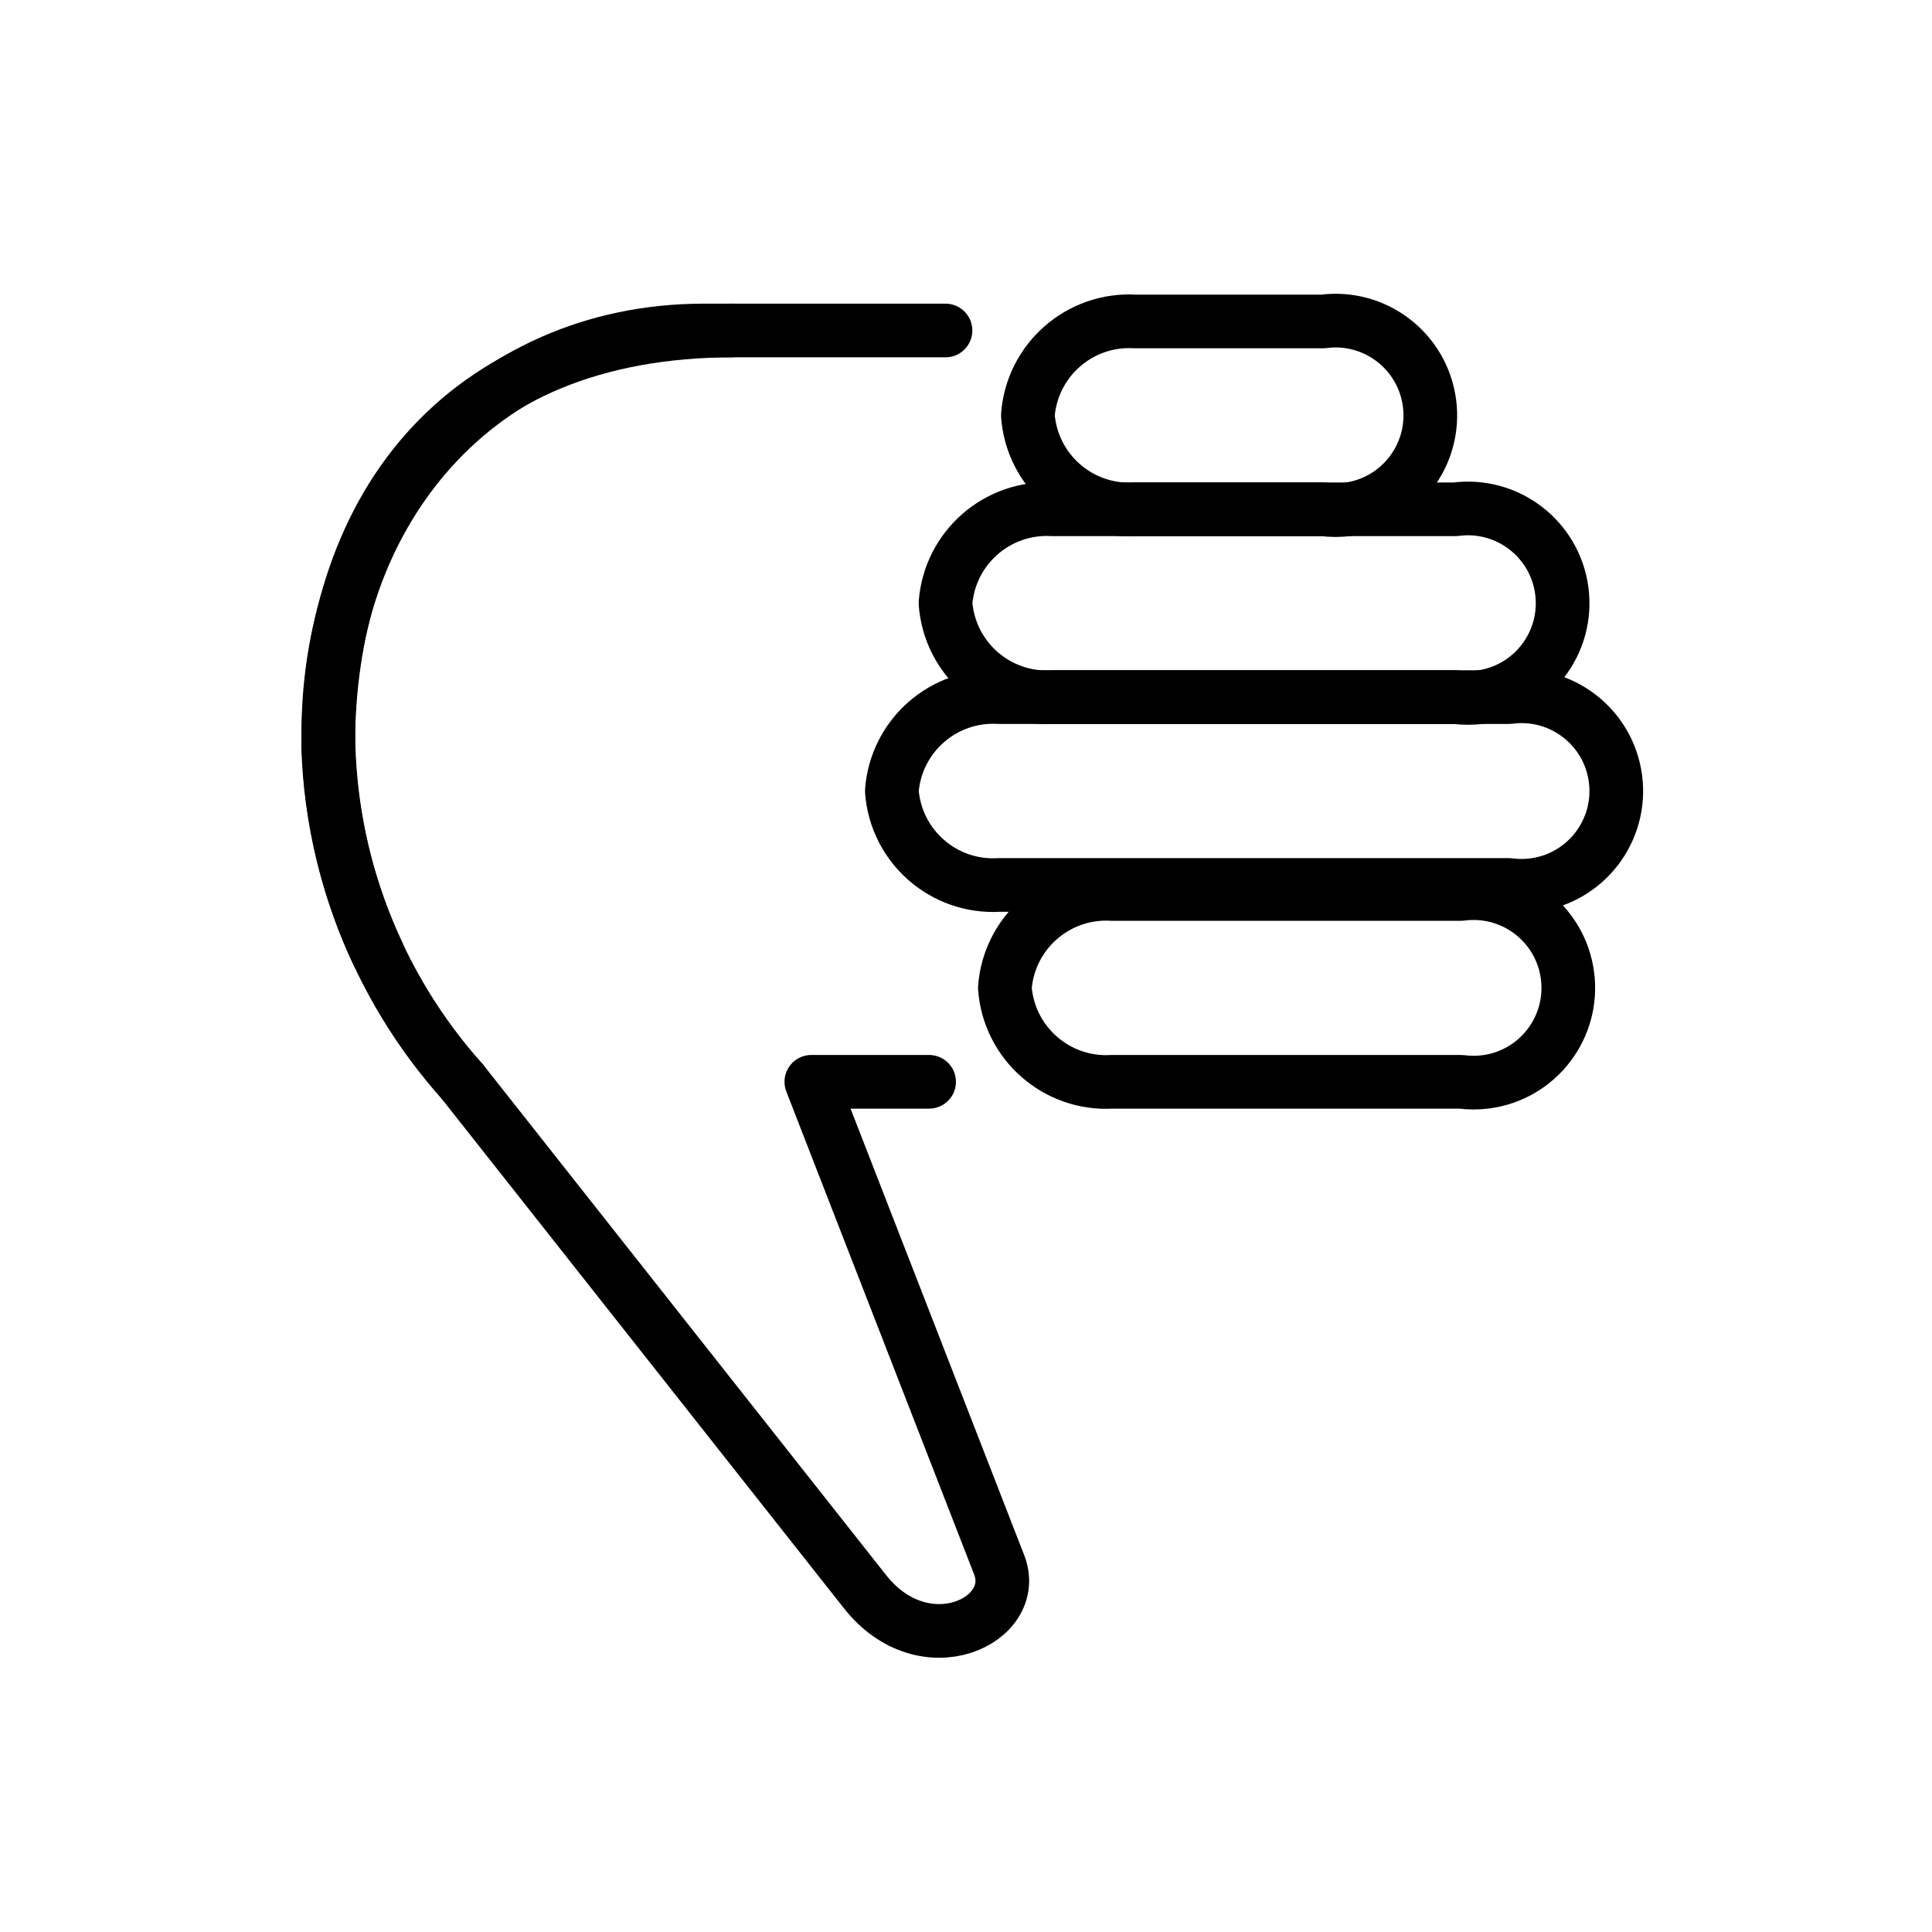
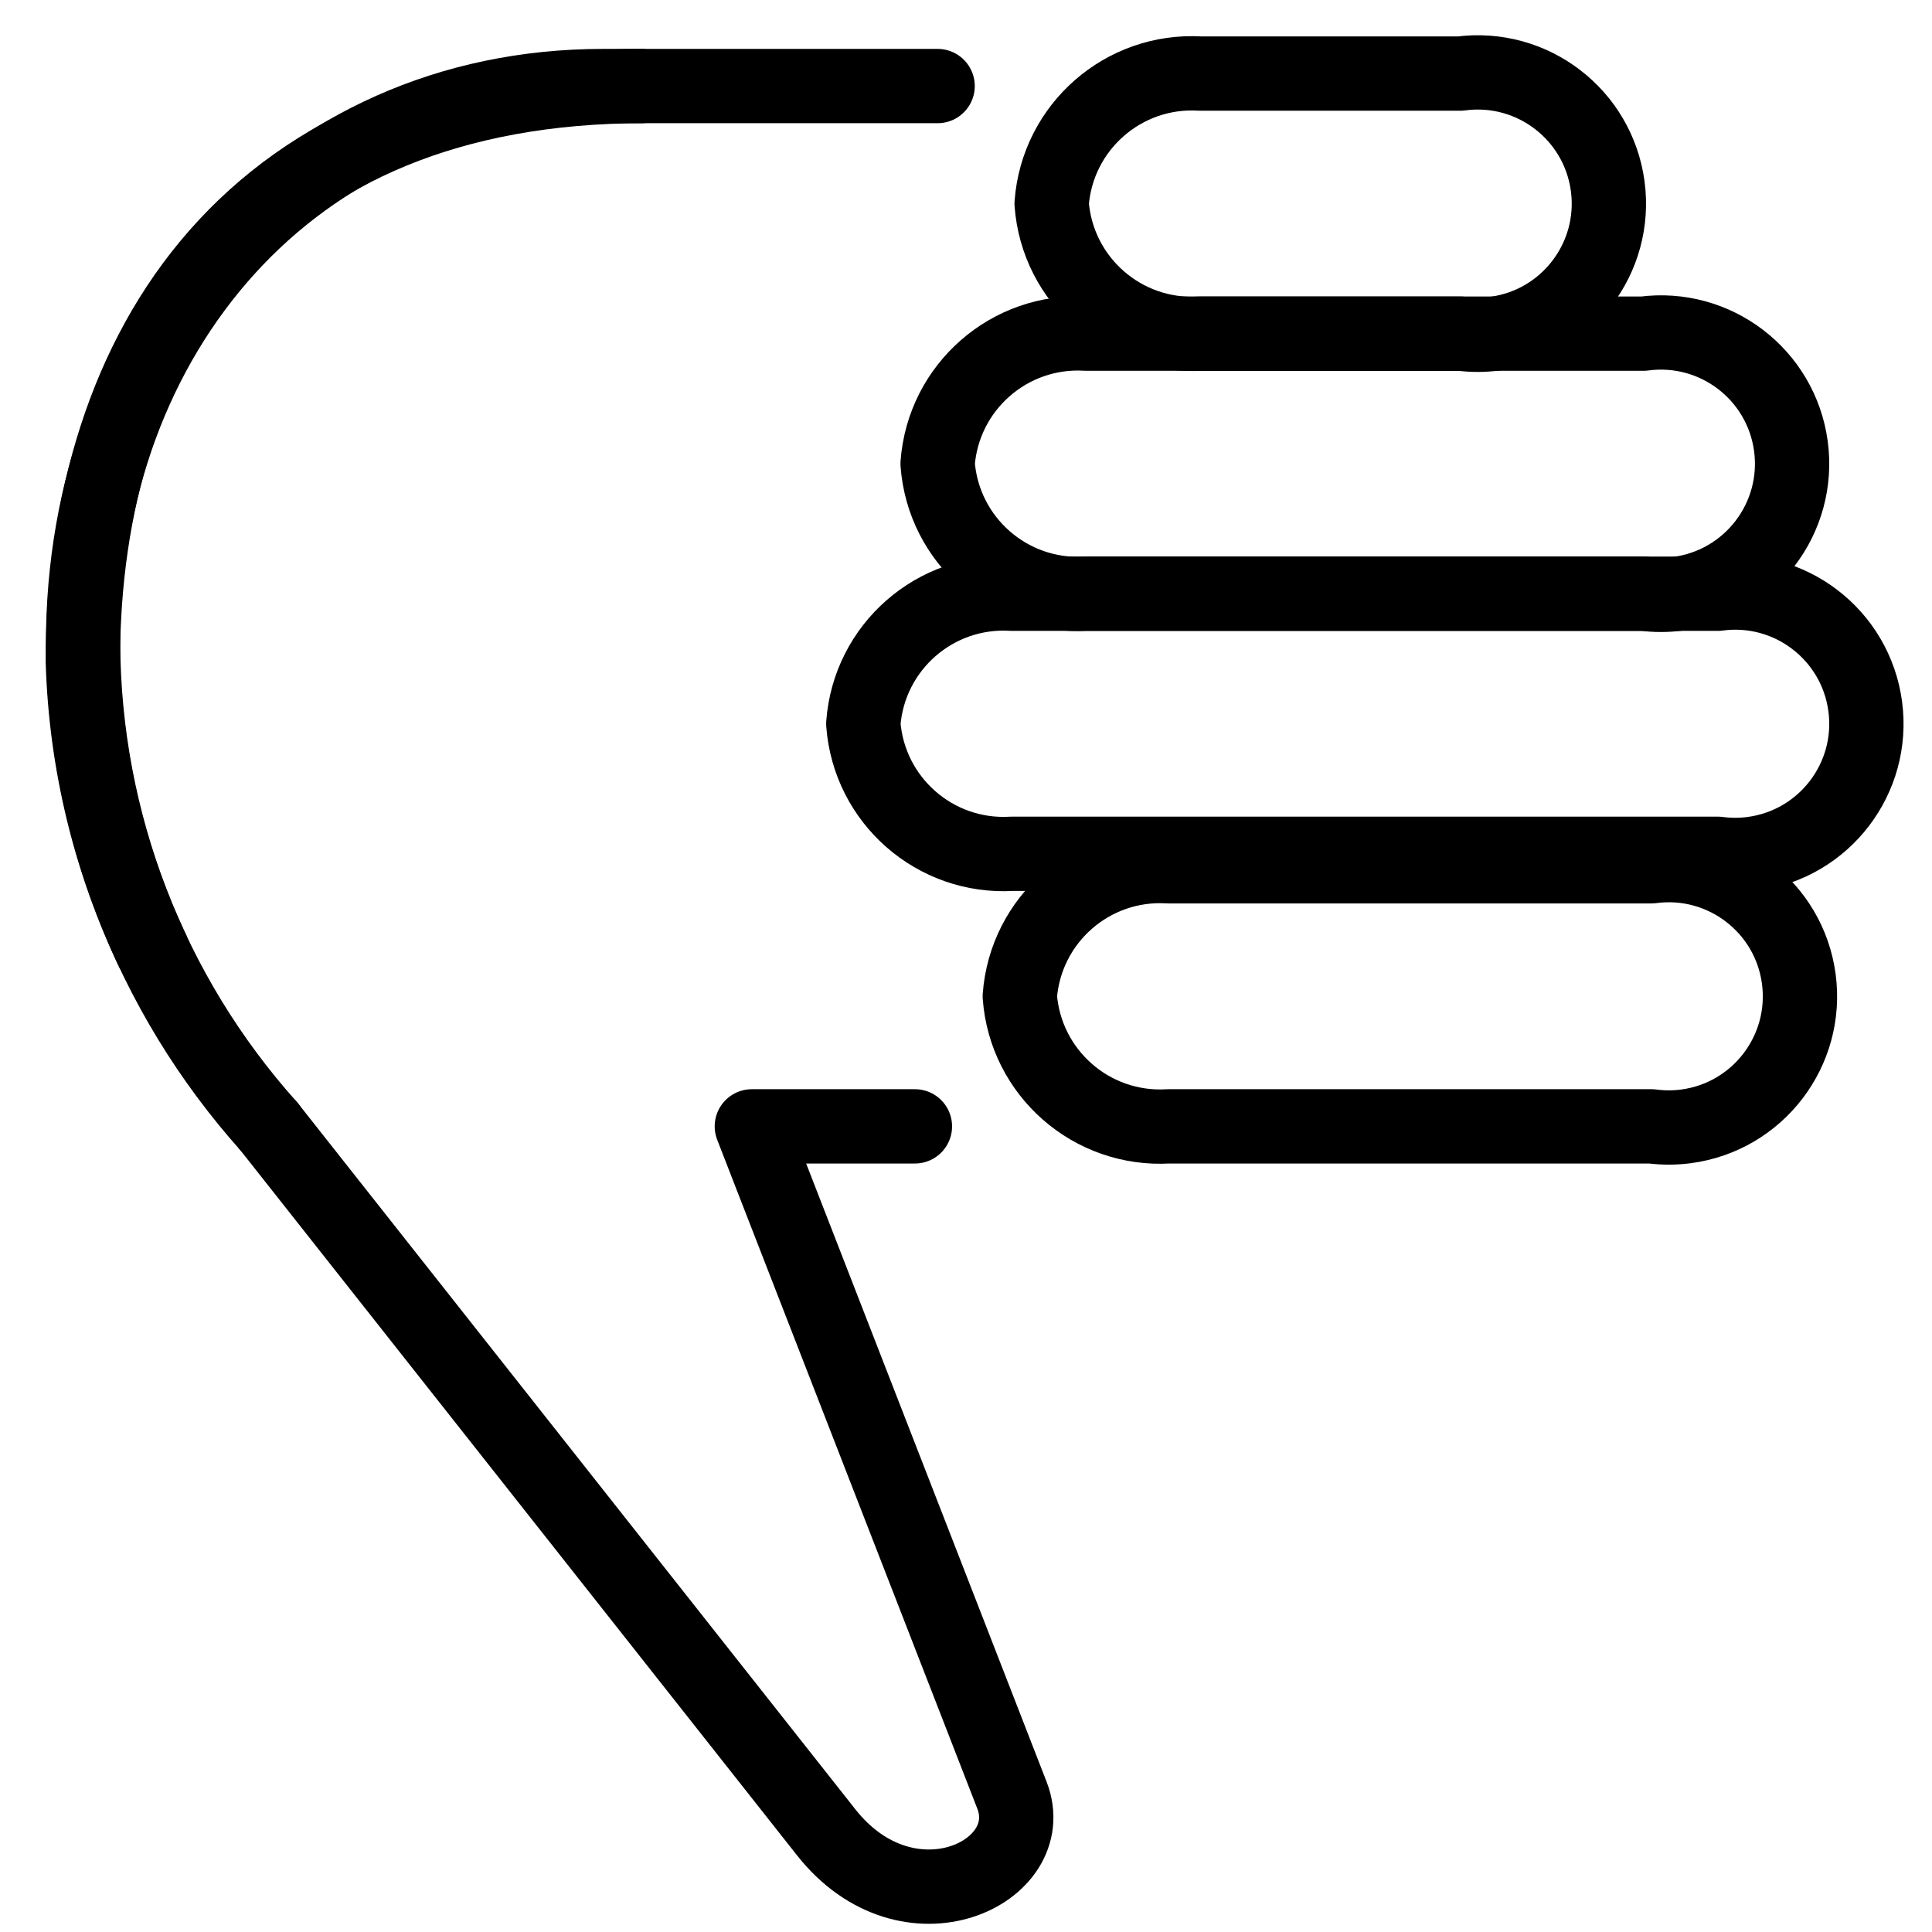
- <svg xmlns="http://www.w3.org/2000/svg" id="emoji" viewBox="0 0 72 72">
+ <svg xmlns="http://www.w3.org/2000/svg" id="emoji" viewBox="10 10 52 52">
  <g id="line">
    <path fill="none" stroke="#000000" stroke-linecap="round" stroke-linejoin="round" stroke-width="2" d="M17.236,40.316 c-3.201-3.576-4.98-8.201-5-13c0-8.319,5.679-15,14-15h9" />
    <path fill="none" stroke="#000000" stroke-linecap="round" stroke-linejoin="round" stroke-width="2" d="M17.236,40.316l15,19 c2.21,2.8,5.811,1.084,5-1l-7-18h4.389" />
    <path fill="none" stroke="#000000" stroke-linecap="round" stroke-linejoin="round" stroke-width="2" d="M41.448,40.316h13 c0.31,0.041,0.624,0.041,0.934,0c1.933-0.258,3.291-2.034,3.033-3.967s-2.034-3.291-3.967-3.033h-13 c-2.066-0.123-3.847,1.436-4,3.5C37.601,38.88,39.382,40.439,41.448,40.316z" />
    <path fill="none" stroke="#000000" stroke-linecap="round" stroke-linejoin="round" stroke-width="2" d="M42.305,18.98h7 c0.31,0.041,0.624,0.041,0.934,0c1.933-0.258,3.291-2.034,3.033-3.967s-2.034-3.291-3.967-3.033h-7 c-2.066-0.123-3.847,1.436-4,3.5C38.458,17.544,40.239,19.103,42.305,18.98z" />
    <path fill="none" stroke="#000000" stroke-linecap="round" stroke-linejoin="round" stroke-width="2" d="M37.236,32.98h19 c0.31,0.041,0.624,0.041,0.934,0c1.933-0.258,3.291-2.034,3.033-3.967s-2.034-3.291-3.967-3.033h-19 c-2.066-0.123-3.847,1.436-4,3.5C33.389,31.544,35.17,33.103,37.236,32.98z" />
    <path fill="none" stroke="#000000" stroke-linecap="round" stroke-linejoin="round" stroke-width="2" d="M39.236,25.98h15 c0.31,0.041,0.624,0.041,0.934,0c1.933-0.258,3.291-2.034,3.033-3.967s-2.034-3.291-3.967-3.033h-15 c-2.066-0.123-3.847,1.436-4,3.5C35.389,24.544,37.17,26.103,39.236,25.98z" />
    <path fill="none" stroke="#000000" stroke-miterlimit="10" stroke-width="2" d="M27.355,12.315c-10.5,0-15.125,6.94-15.125,15.5 c0.081,2.717,0.73,5.388,1.906,7.839" />
  </g>
</svg>
